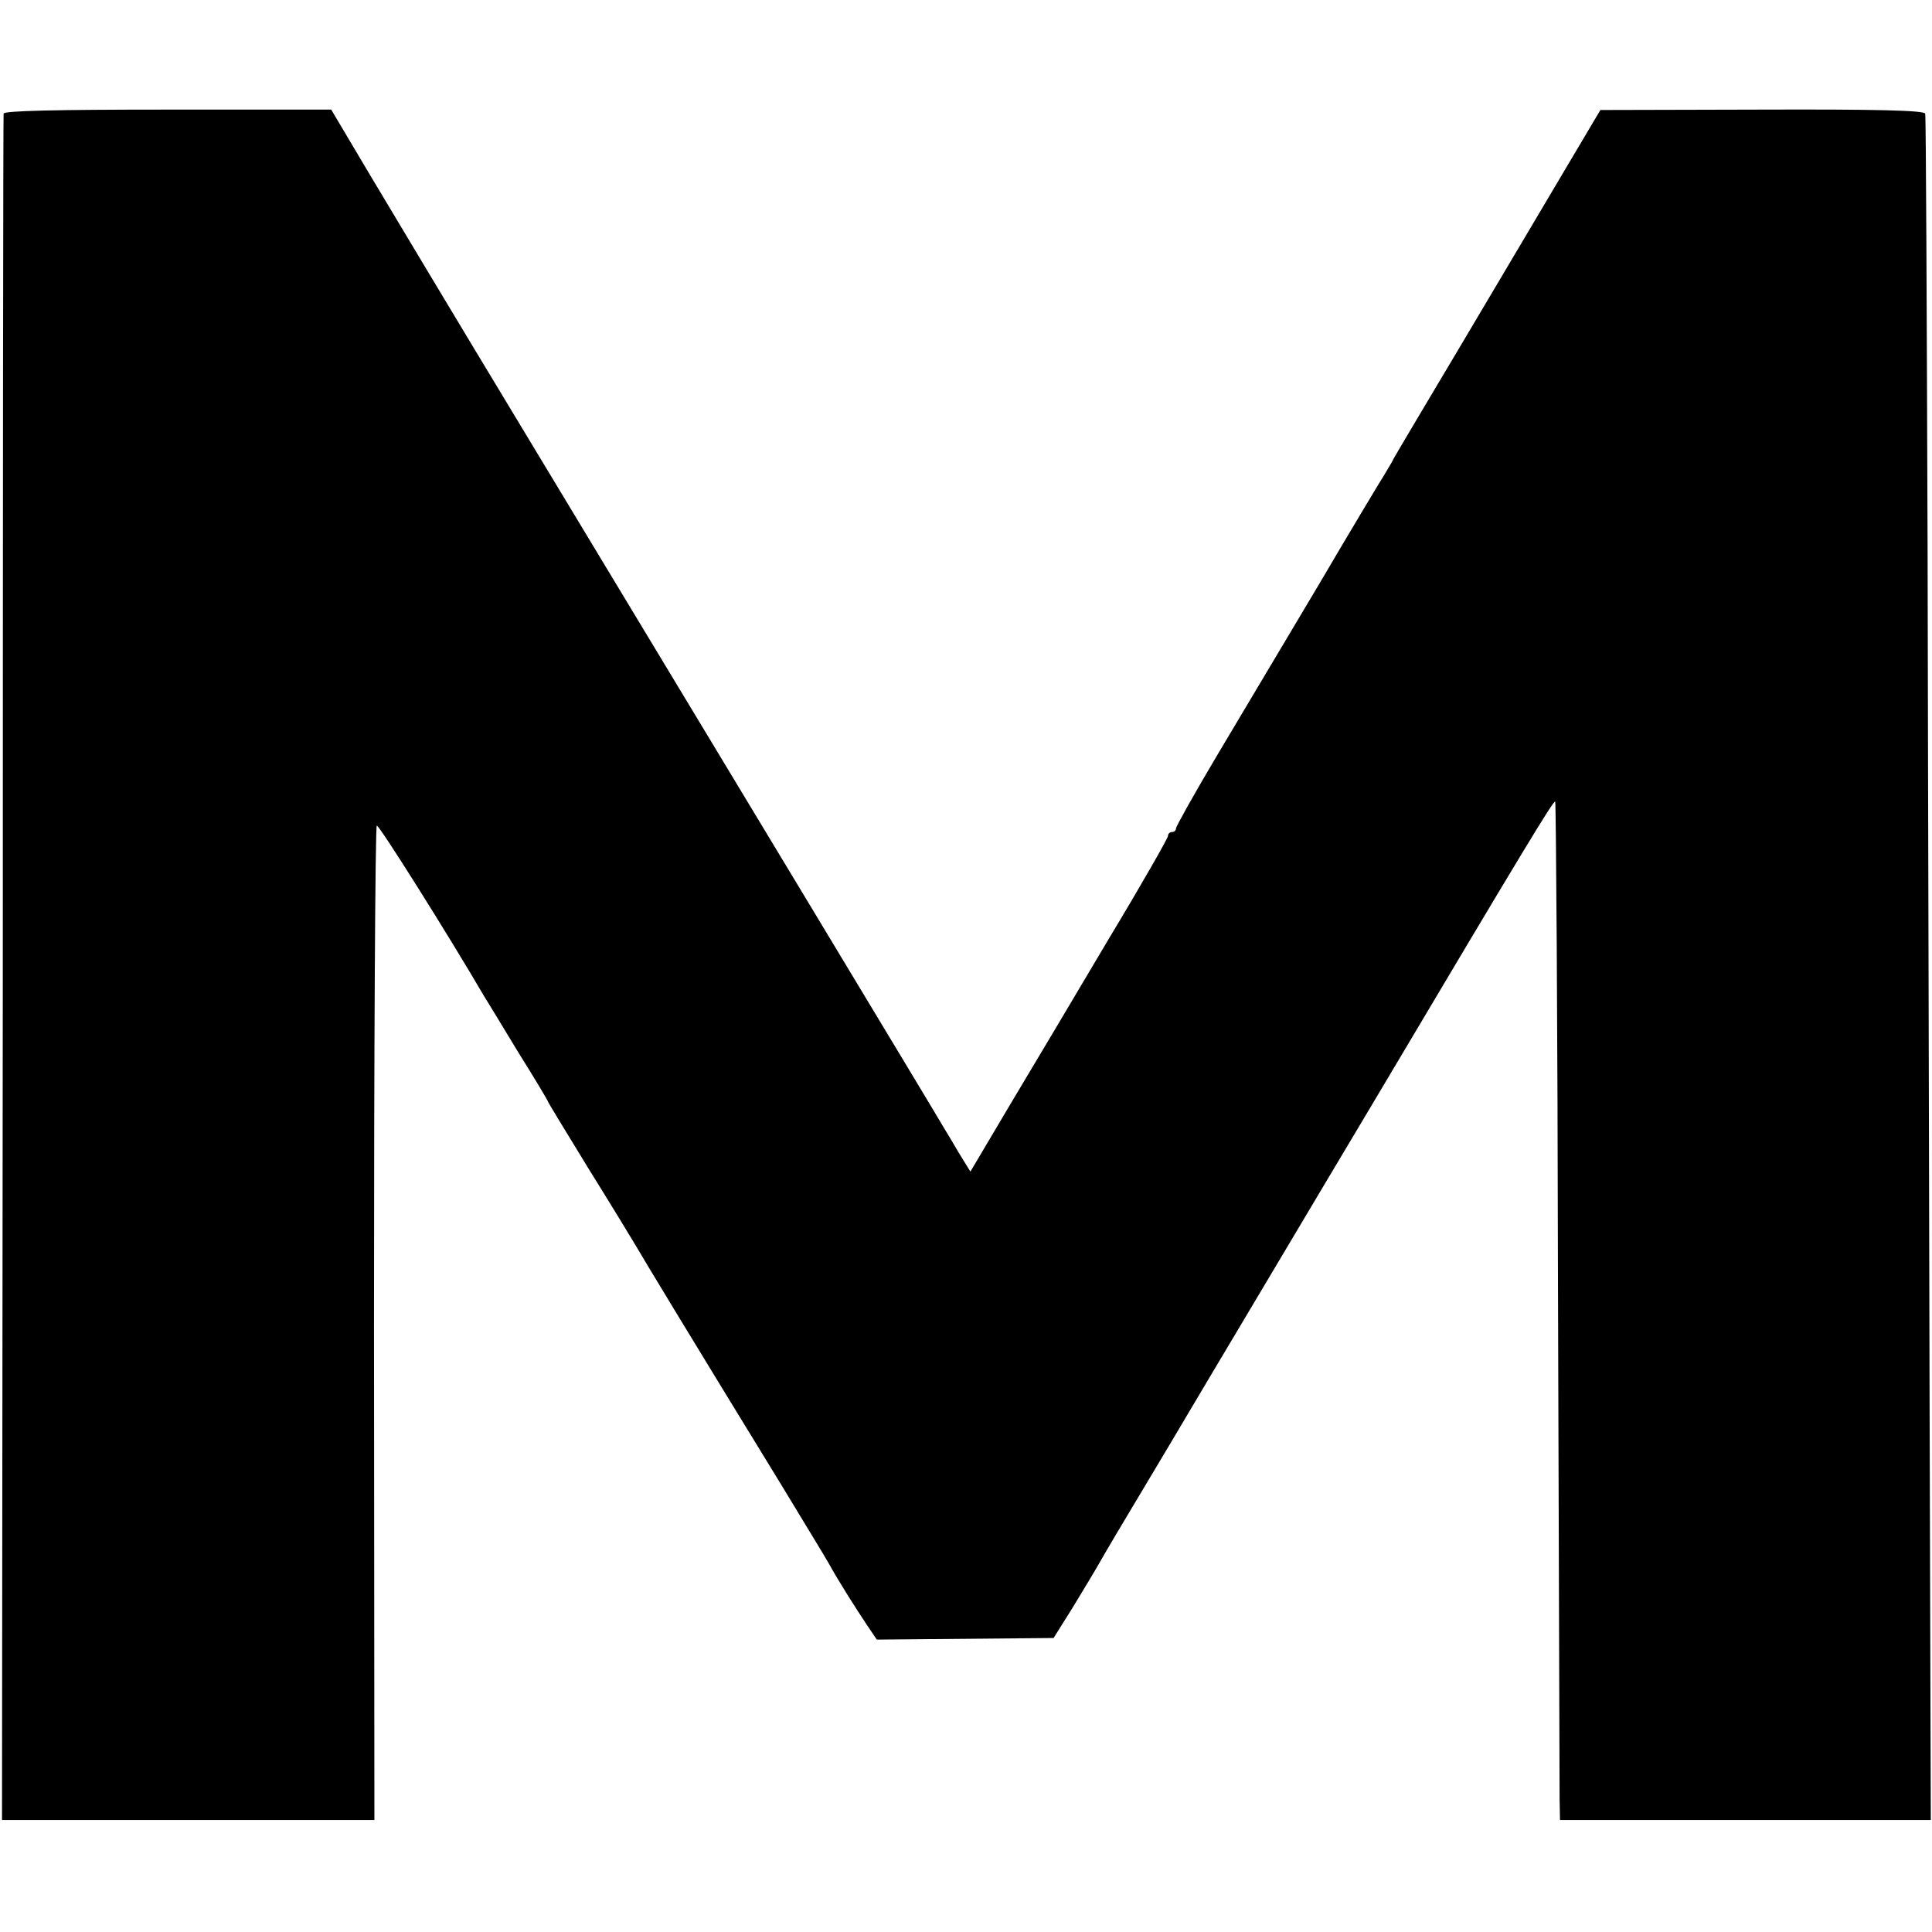
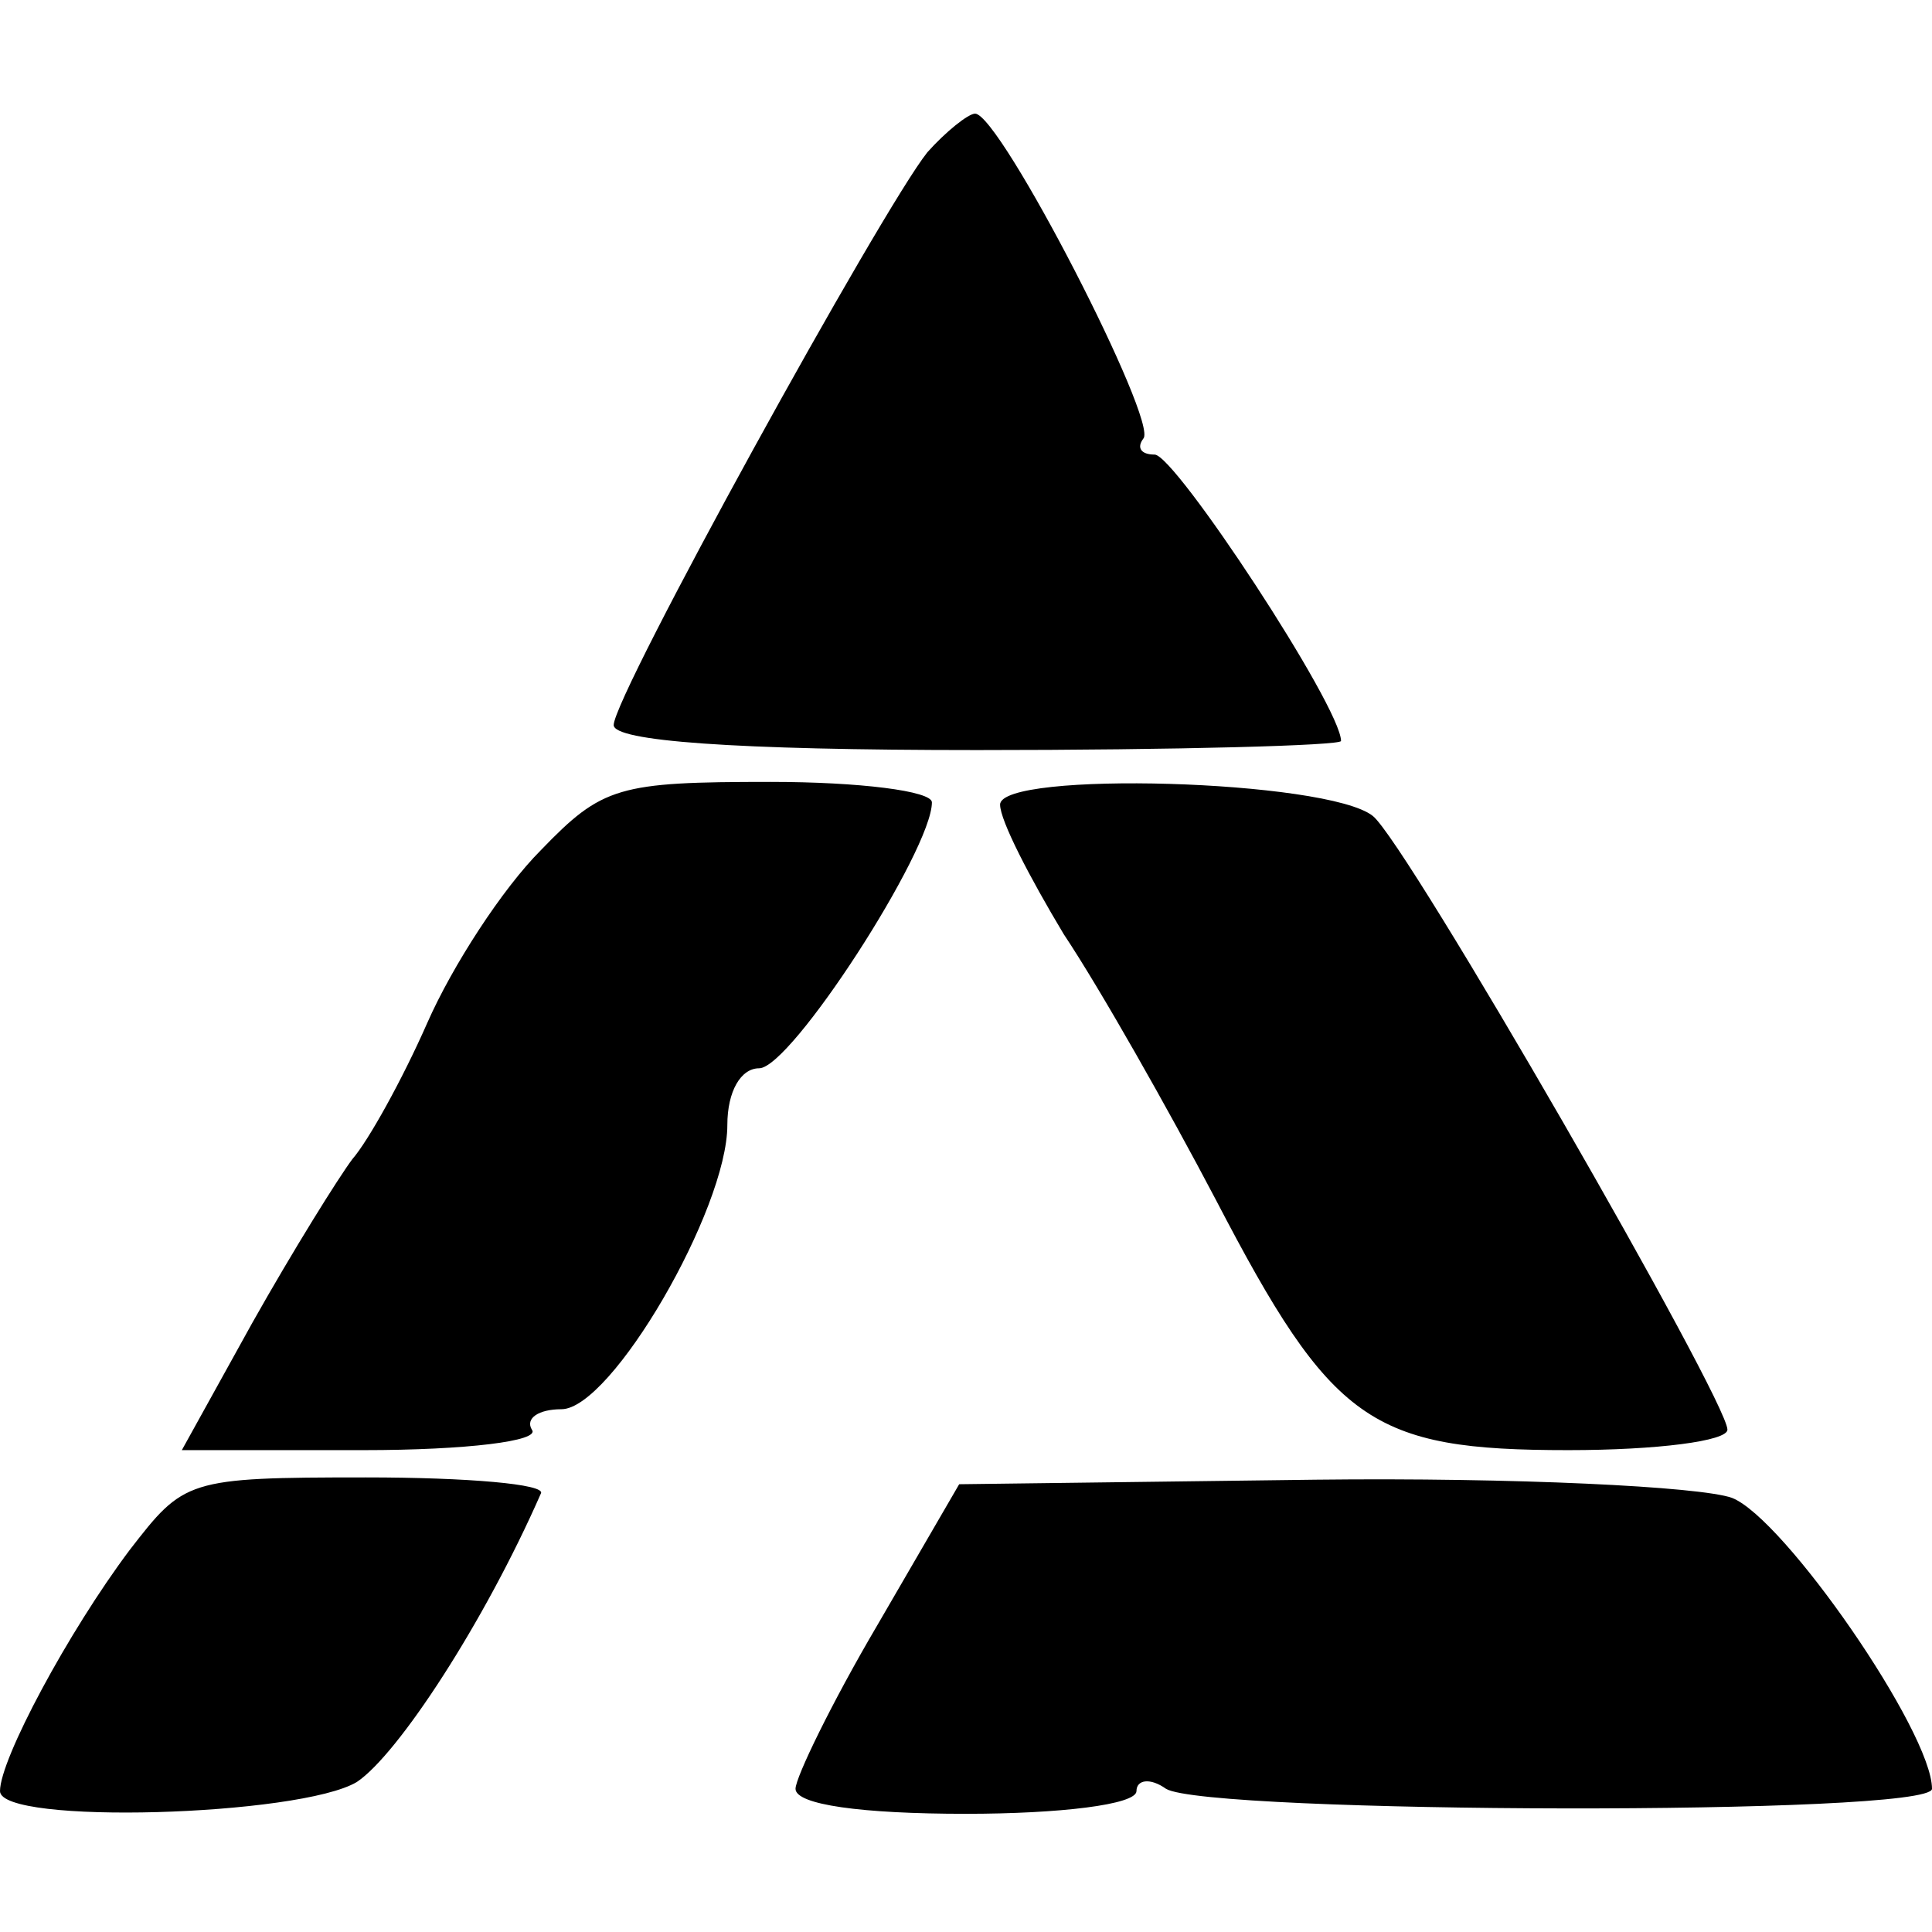
- <svg xmlns="http://www.w3.org/2000/svg" version="1" width="644" height="644" viewBox="0 0 483 483">
-   <path d="M.9 28.4c-.1.6-.2 96.8-.2 213.9L.5 455h93.1l-.1-124.1c0-68.2.3-124.3.7-124.5.5-.3 17.8 27.2 26.8 42.6.5.8 4.3 7 8.4 13.8 4.2 6.7 7.6 12.4 7.6 12.6 0 .2 4.6 7.7 10.1 16.7 5.6 9 10.9 17.7 11.9 19.4 1.6 2.8 13.7 22.8 36.5 60 5.3 8.8 10.6 17.4 11.6 19.2 2.6 4.7 6.8 11.3 9.6 15.5l2.5 3.7 22.1-.2 22.1-.2 4.7-7.5c2.5-4.1 5.7-9.4 7-11.7 1.3-2.3 6.2-10.6 10.9-18.4 4.7-7.8 9.4-15.8 10.6-17.8 1.2-2 9.9-16.7 19.4-32.6 9.5-16 22.1-37.1 28-47 36.9-62.1 44.4-74.5 44.8-74.1.2.3.6 55.3.7 122.3.2 67 .4 124.2.4 127l.1 5.3h92.7l-.3-103.8c-.1-57-.4-152.7-.5-212.7-.2-60-.4-109.5-.6-110.1-.3-.8-12.4-1.1-40.8-1l-40.4.1-8.9 15C386.3 50.7 375 69.9 366 85c-9 15.1-16.9 28.4-17.5 29.5-.5 1.1-1.8 3.1-2.6 4.5-.9 1.4-8.3 13.7-16.4 27.5-8.2 13.7-19.5 32.8-25.2 42.3-5.7 9.6-10.3 17.8-10.3 18.3s-.4.9-1 .9c-.5 0-1 .4-1 1 0 .5-6.6 12.1-14.8 25.7-8.1 13.7-19.2 32.3-24.7 41.5l-9.9 16.7-2.9-4.7c-1.5-2.6-3.2-5.4-3.7-6.2-.8-1.5-54.2-90-106.7-177-15.1-25-31.7-52.7-37-61.6l-9.5-16H41.9c-28.1 0-40.9.3-41 1z" />
+ <svg xmlns="http://www.w3.org/2000/svg" version="1" width="113.333" height="113.333" viewBox="0 0 85 85">
+   <path d="M40.8 6.7C38.8 9.2 27 30.6 27 31.9c0 .7 5.2 1.1 16 1.1 8.8 0 16-.2 16-.4 0-1.5-7.3-12.6-8.2-12.6-.6 0-.8-.3-.5-.7C51 18.6 44 5 42.9 5c-.3 0-1.3.8-2.1 1.7zm-17 30.7c-1.7 1.7-3.9 5.1-5 7.6s-2.6 5.2-3.3 6c-.6.8-2.6 4-4.4 7.2L8 63.8h8c4.5 0 7.8-.4 7.4-.9-.3-.5.3-.9 1.3-.9 2.2 0 7.3-8.8 7.3-12.5 0-1.5.6-2.5 1.4-2.5 1.4 0 7.6-9.6 7.6-11.7 0-.5-3.2-.9-7.1-.9-6.7 0-7.4.2-10.1 3zm20.2-2c0 .7 1.3 3.2 2.8 5.7 1.6 2.4 4.6 7.7 6.7 11.7 5.1 9.8 6.8 11 15.5 11 3.9 0 7-.4 7-.9 0-1.3-14.1-25.8-15.6-27-2-1.6-16.4-2-16.4-.5zM5.7 68.2C3 71.8 0 77.4 0 78.8c0 1.5 13.2 1.1 15.7-.4 1.8-1.2 5.6-7 8.1-12.7.2-.4-3.2-.7-7.7-.7-7.9 0-8 .1-10.4 3.2zm32.9 3.3c-2 3.4-3.6 6.7-3.6 7.2 0 .7 2.9 1.1 7.5 1.1 4.1 0 7.5-.4 7.5-1 0-.5.6-.6 1.3-.1 1.8 1.1 33.7 1.2 33.7 0 0-2.5-6.5-11.9-8.8-12.8-1.4-.5-9.6-.9-18.3-.8l-15.7.2-3.6 6.2z" />
</svg>
